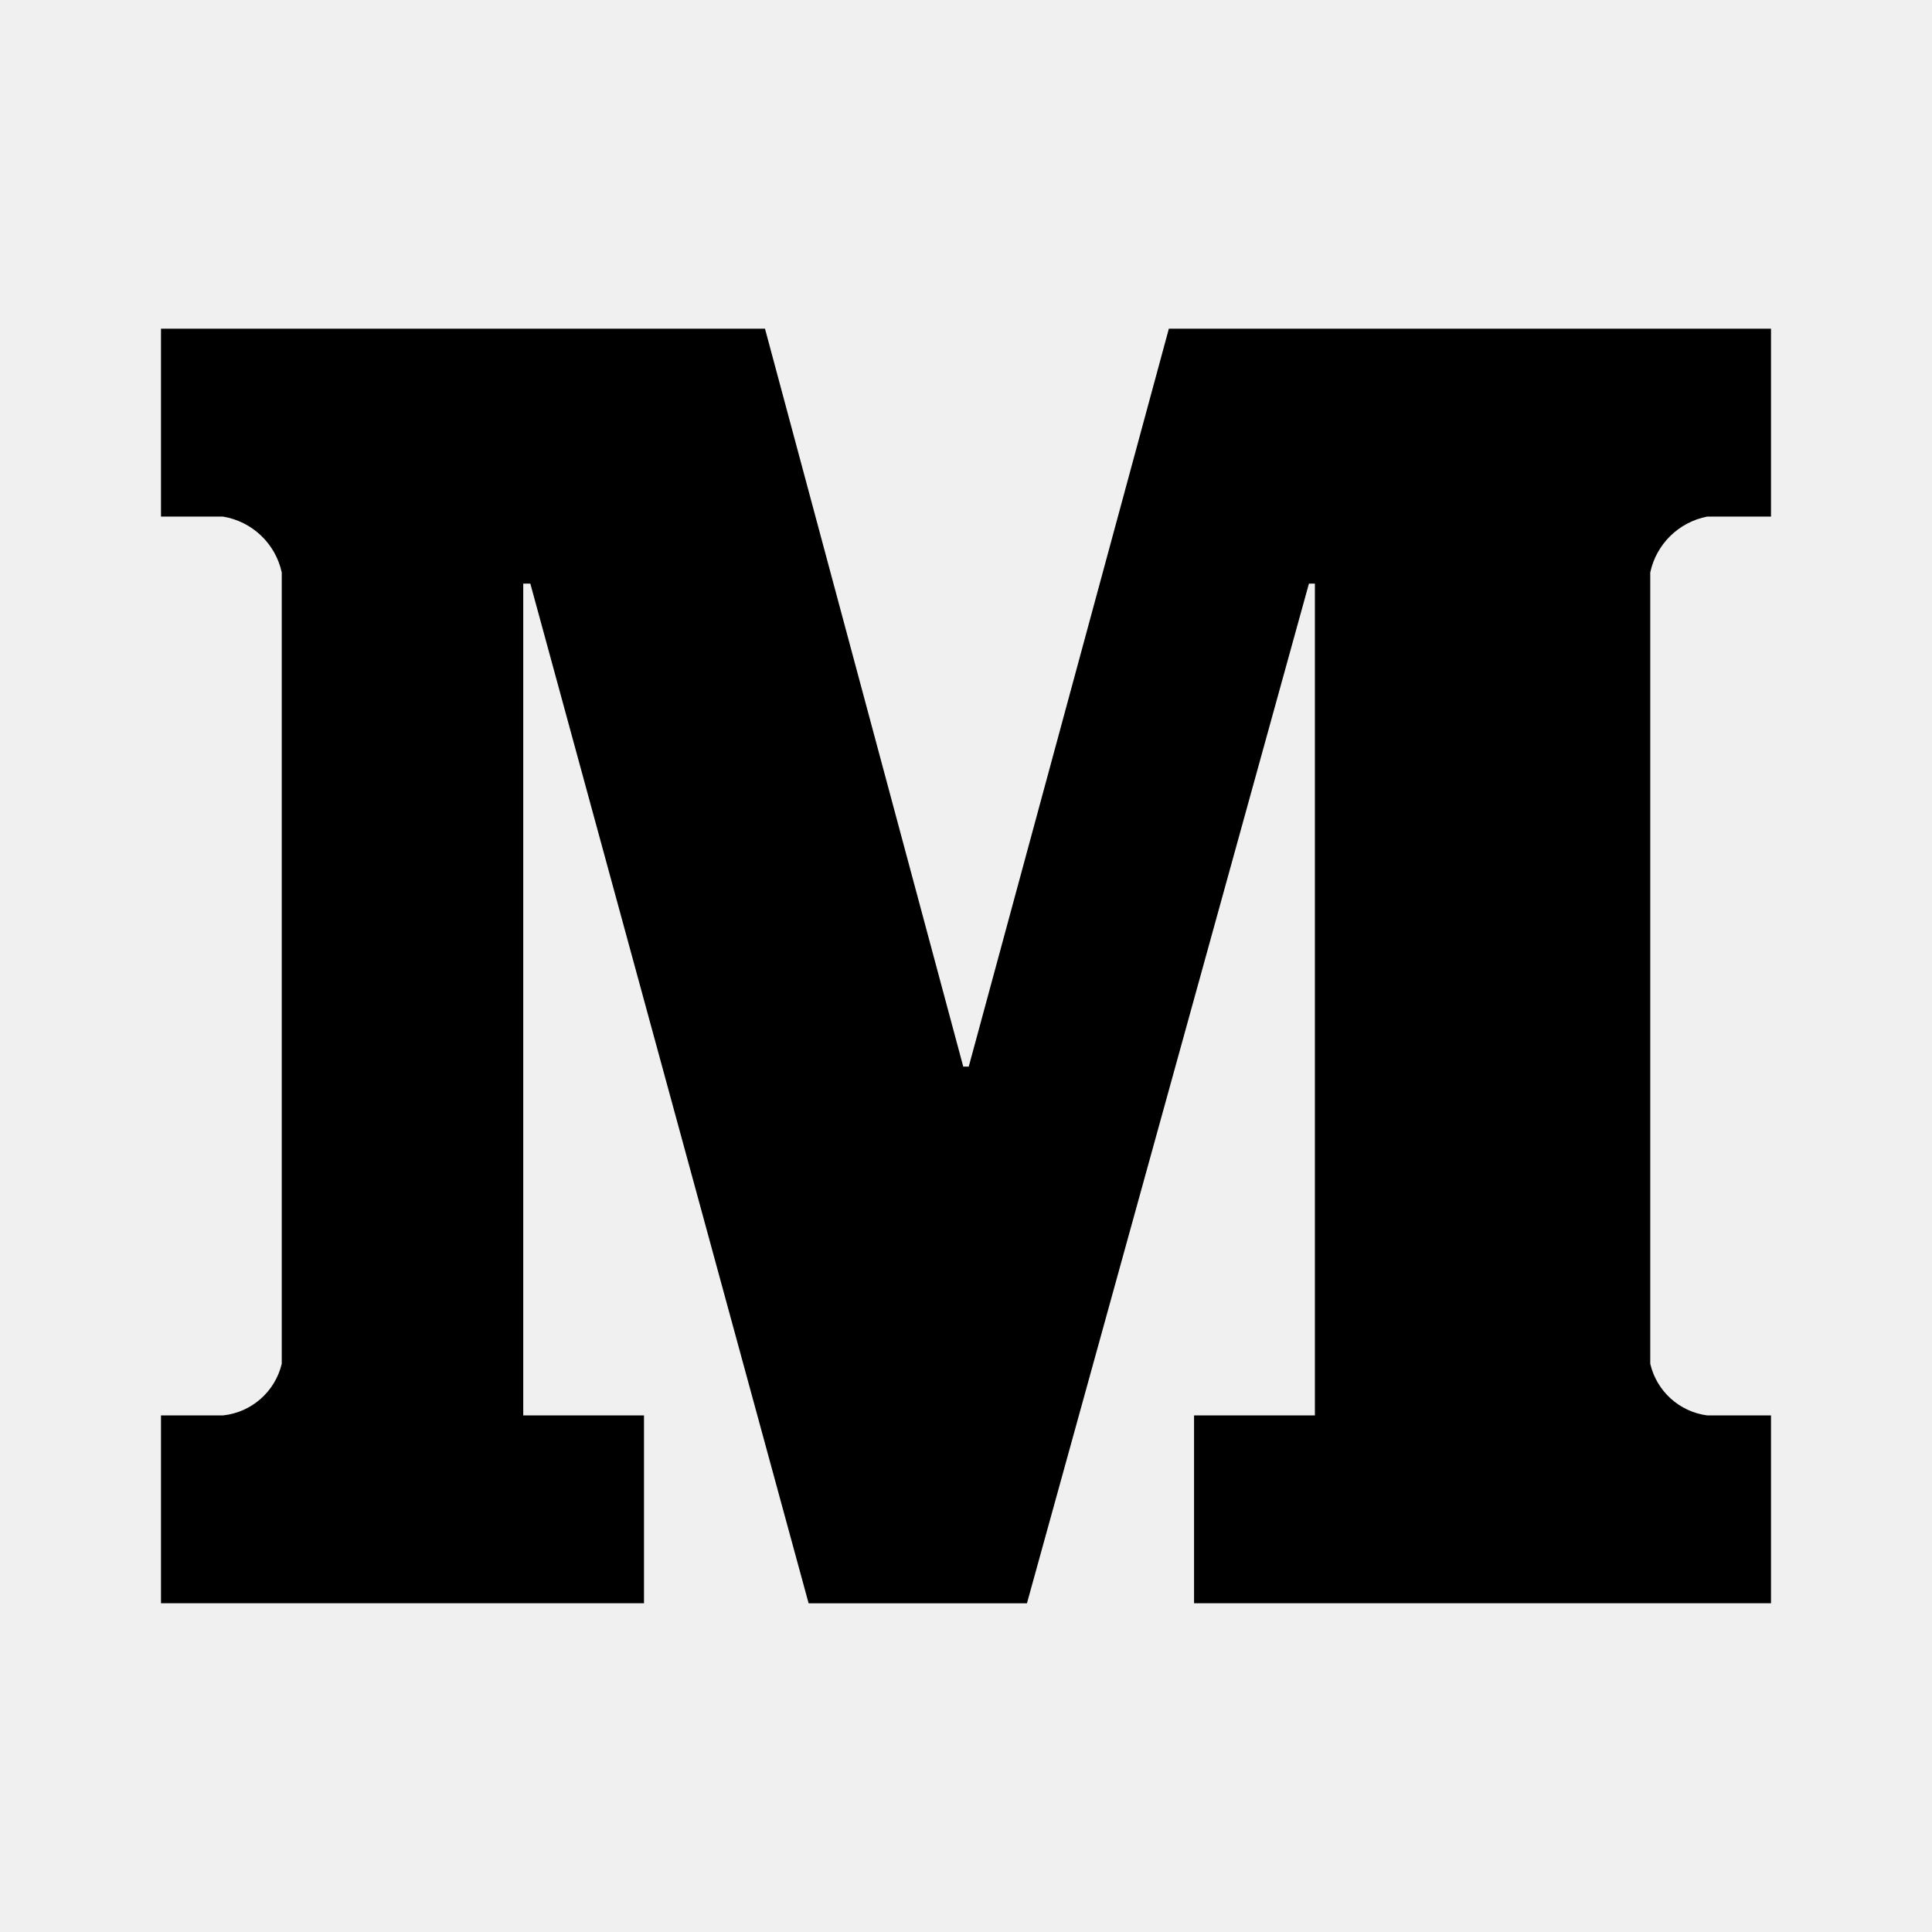
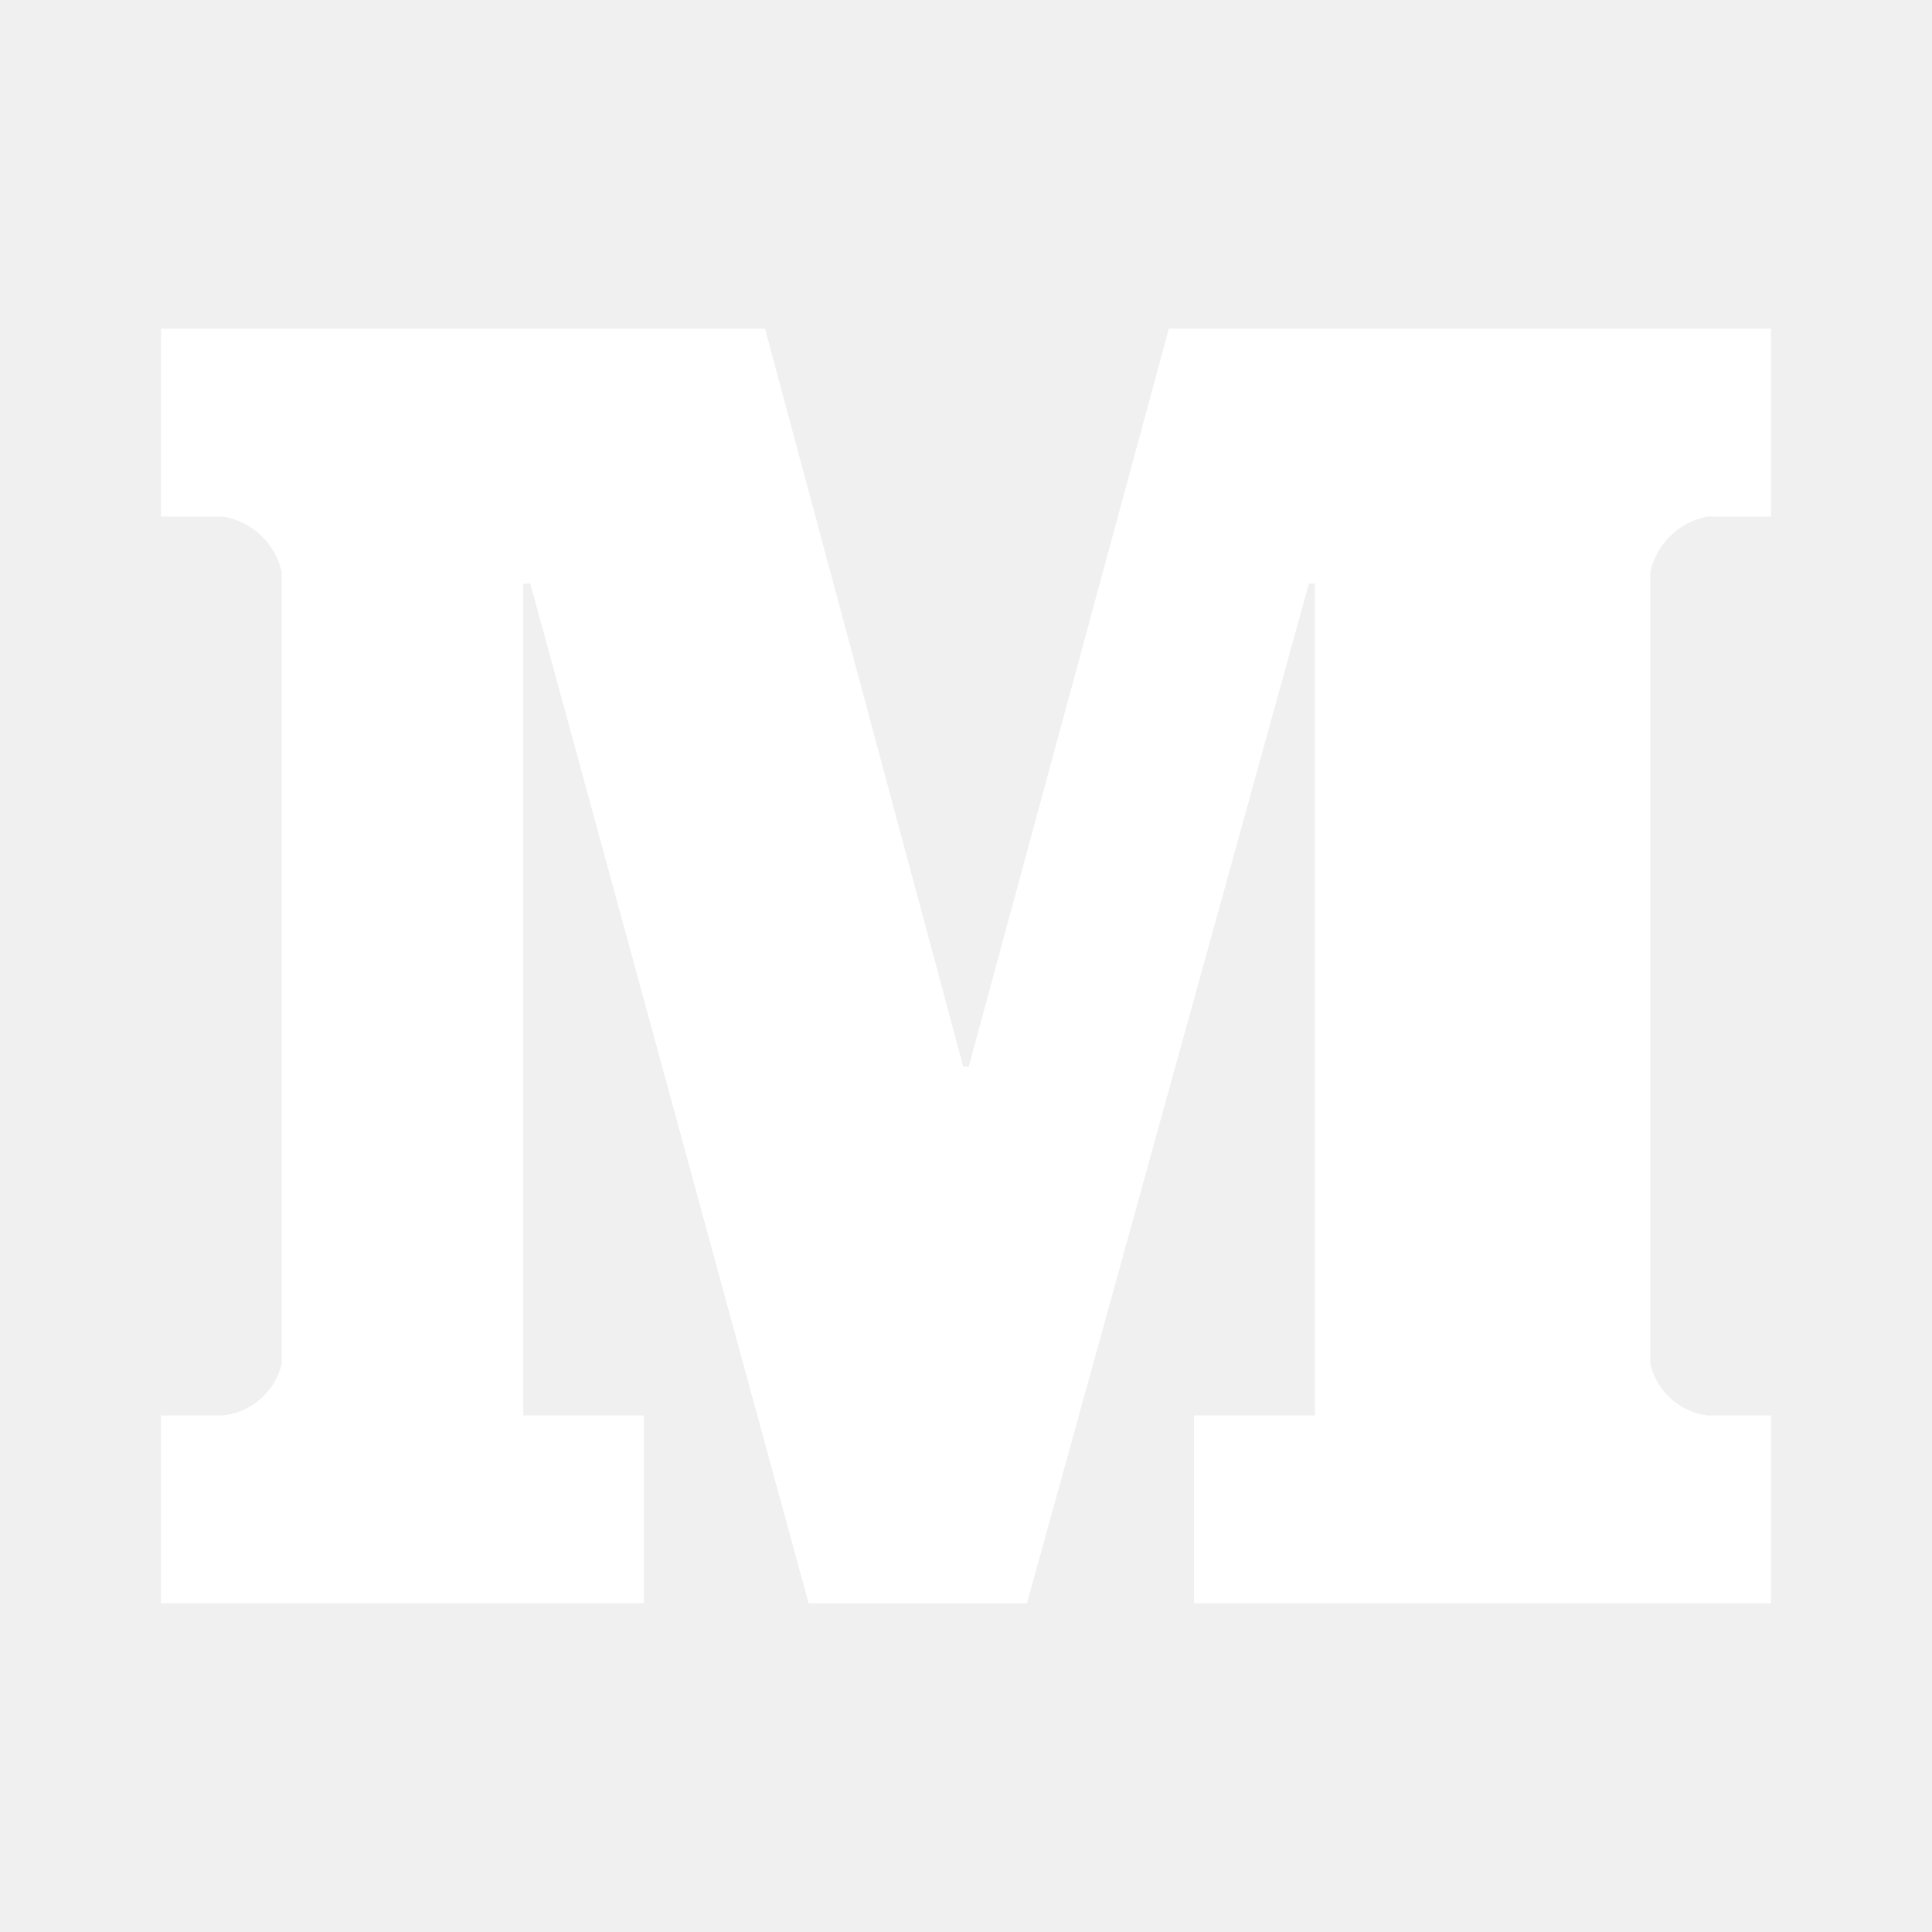
<svg xmlns="http://www.w3.org/2000/svg" data-name="Layer 1" viewBox="0 0 24 24">
-   <path d="M21.209,6.417H22V4.083H14.52l-2.486,9.167h-.068L9.503,4.083H2V6.417h.768A.896.896,0,0,1,3.5,7.111v9.83a.841.841,0,0,1-.732.642H2v2.333H8V17.583H6.5V7.25h.088L10.045,19.917h2.712L16.26,7.25h.074V17.583H14.833v2.333H22V17.583h-.791a.839.839,0,0,1-.709-.642V7.111A.898.898,0,0,1,21.209,6.417Z" />
+   <path fill="#ffffff" d="M21.209,6.417H22V4.083H14.52l-2.486,9.167h-.068L9.503,4.083H2V6.417h.768A.896.896,0,0,1,3.5,7.111v9.83a.841.841,0,0,1-.732.642H2v2.333H8V17.583H6.5V7.25h.088L10.045,19.917h2.712L16.26,7.25h.074V17.583H14.833v2.333H22V17.583h-.791a.839.839,0,0,1-.709-.642V7.111A.898.898,0,0,1,21.209,6.417Z" />
</svg>
